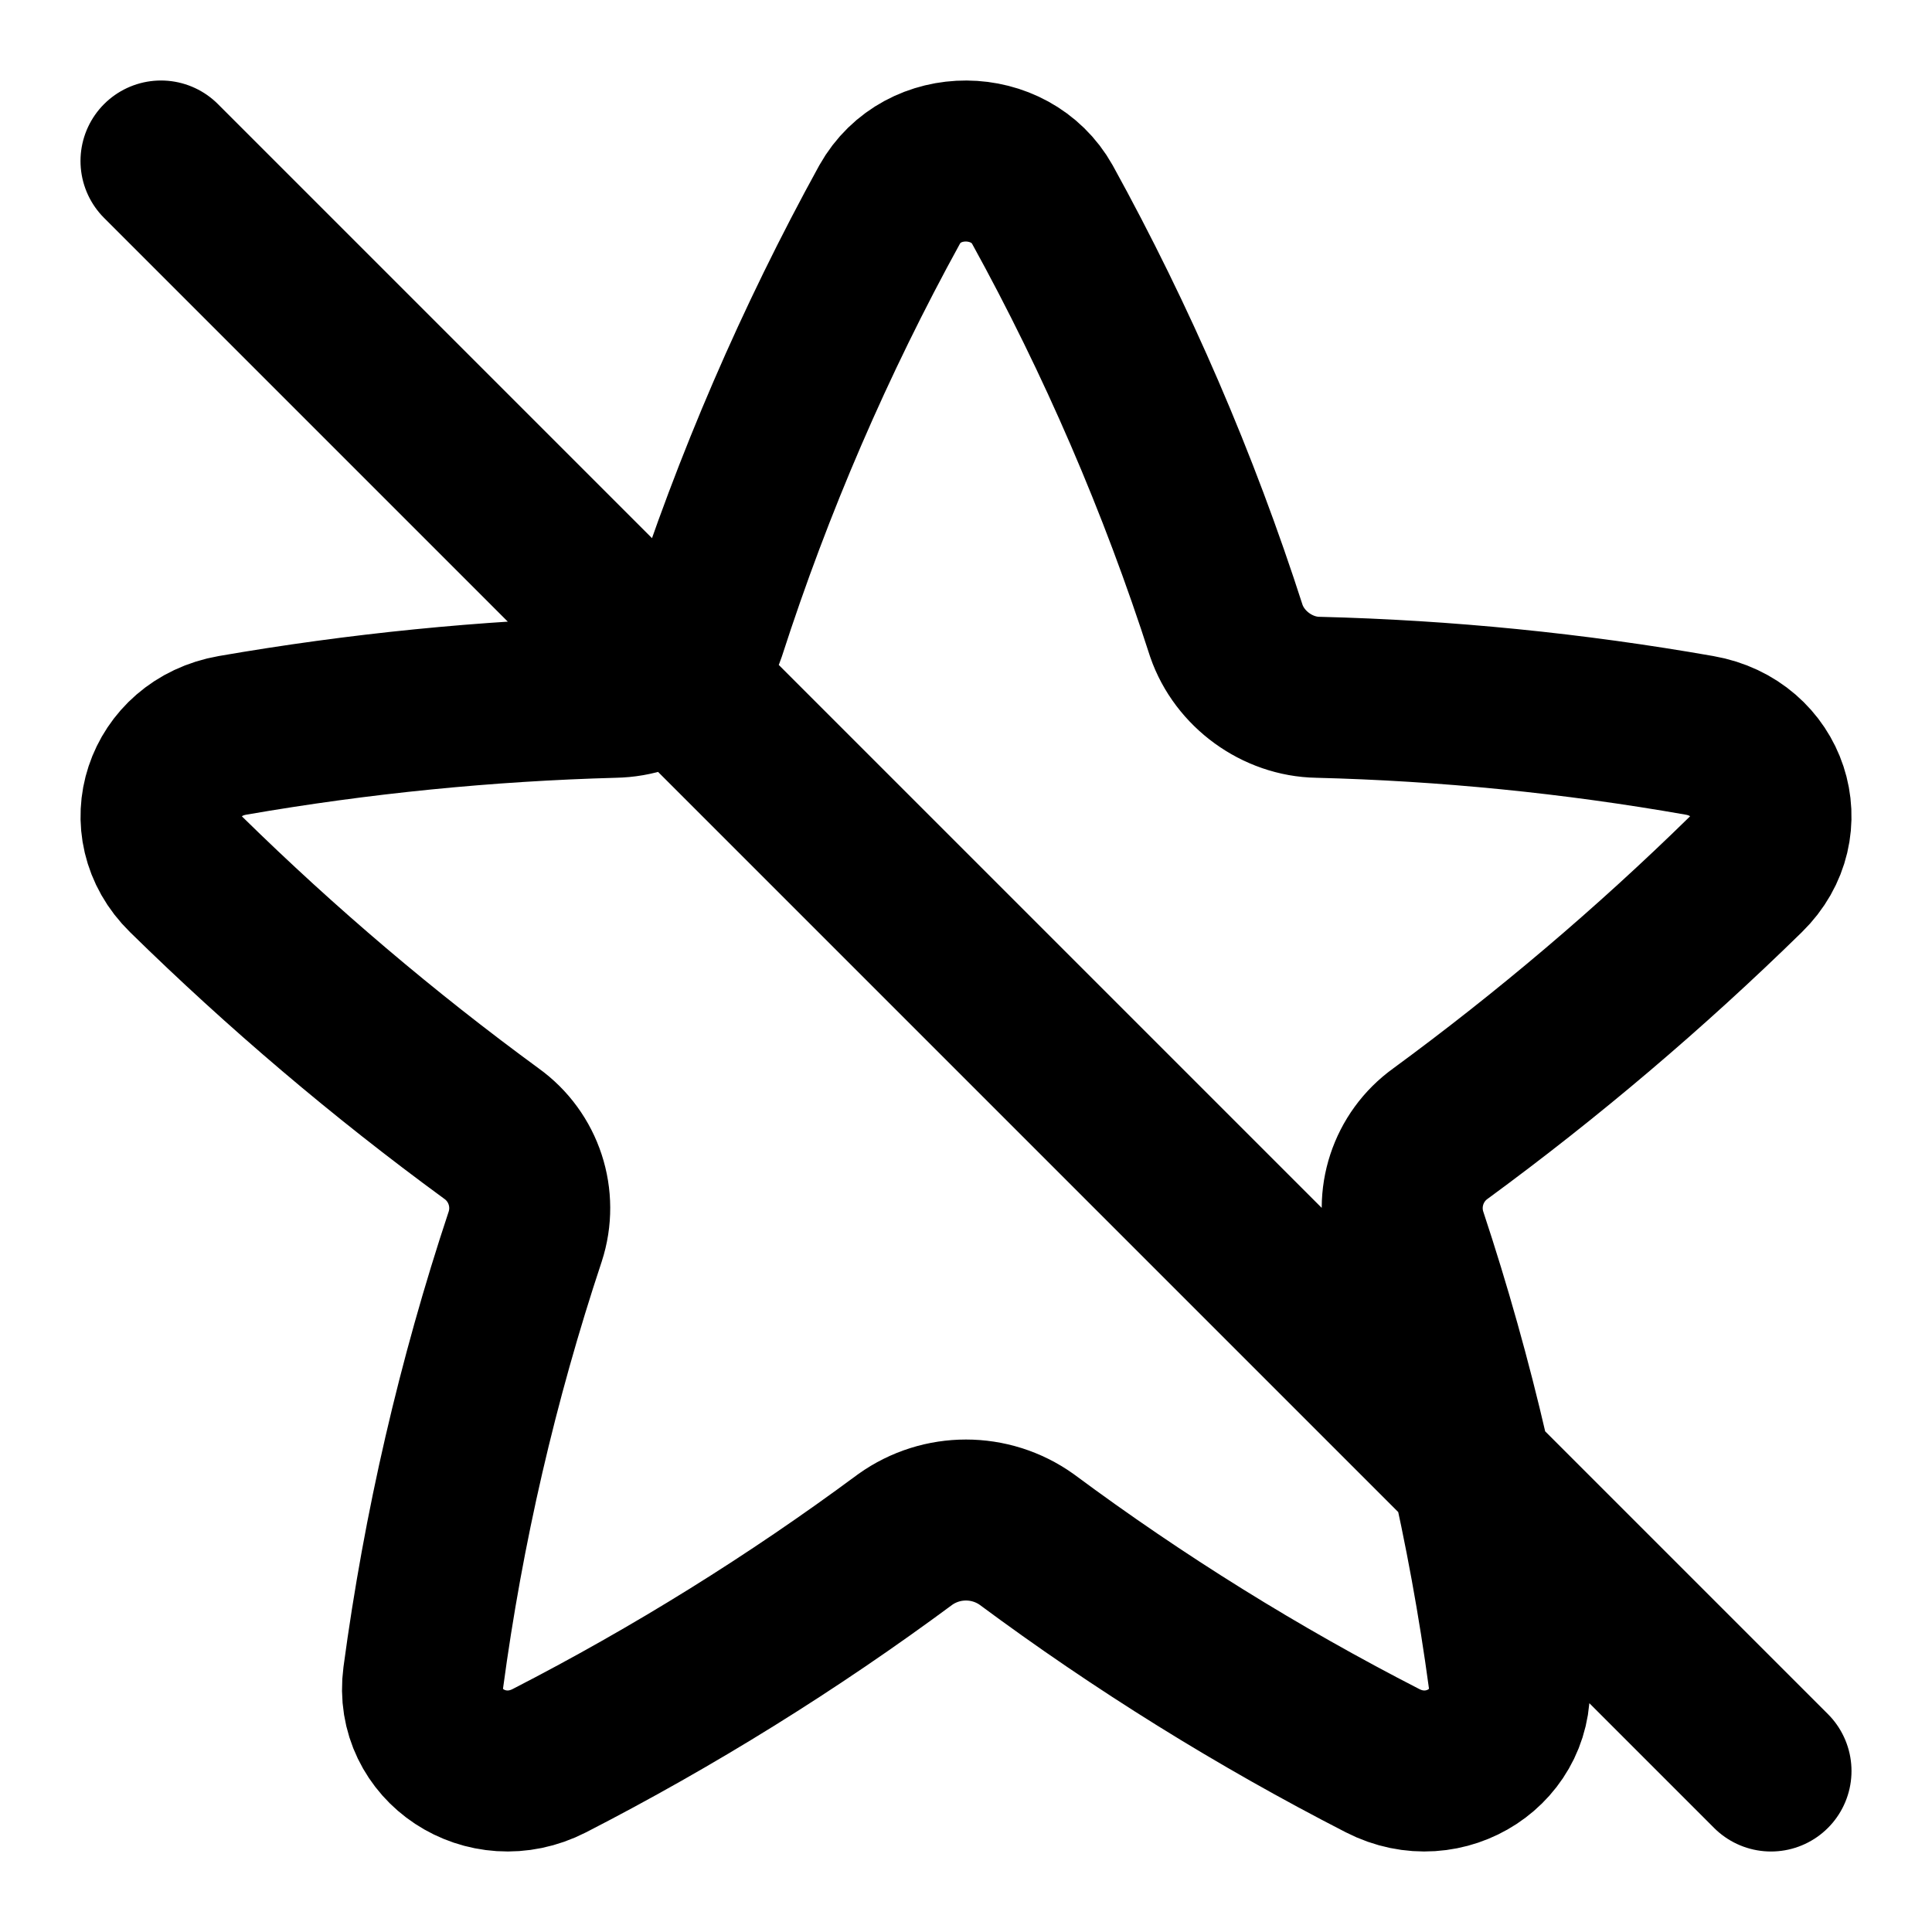
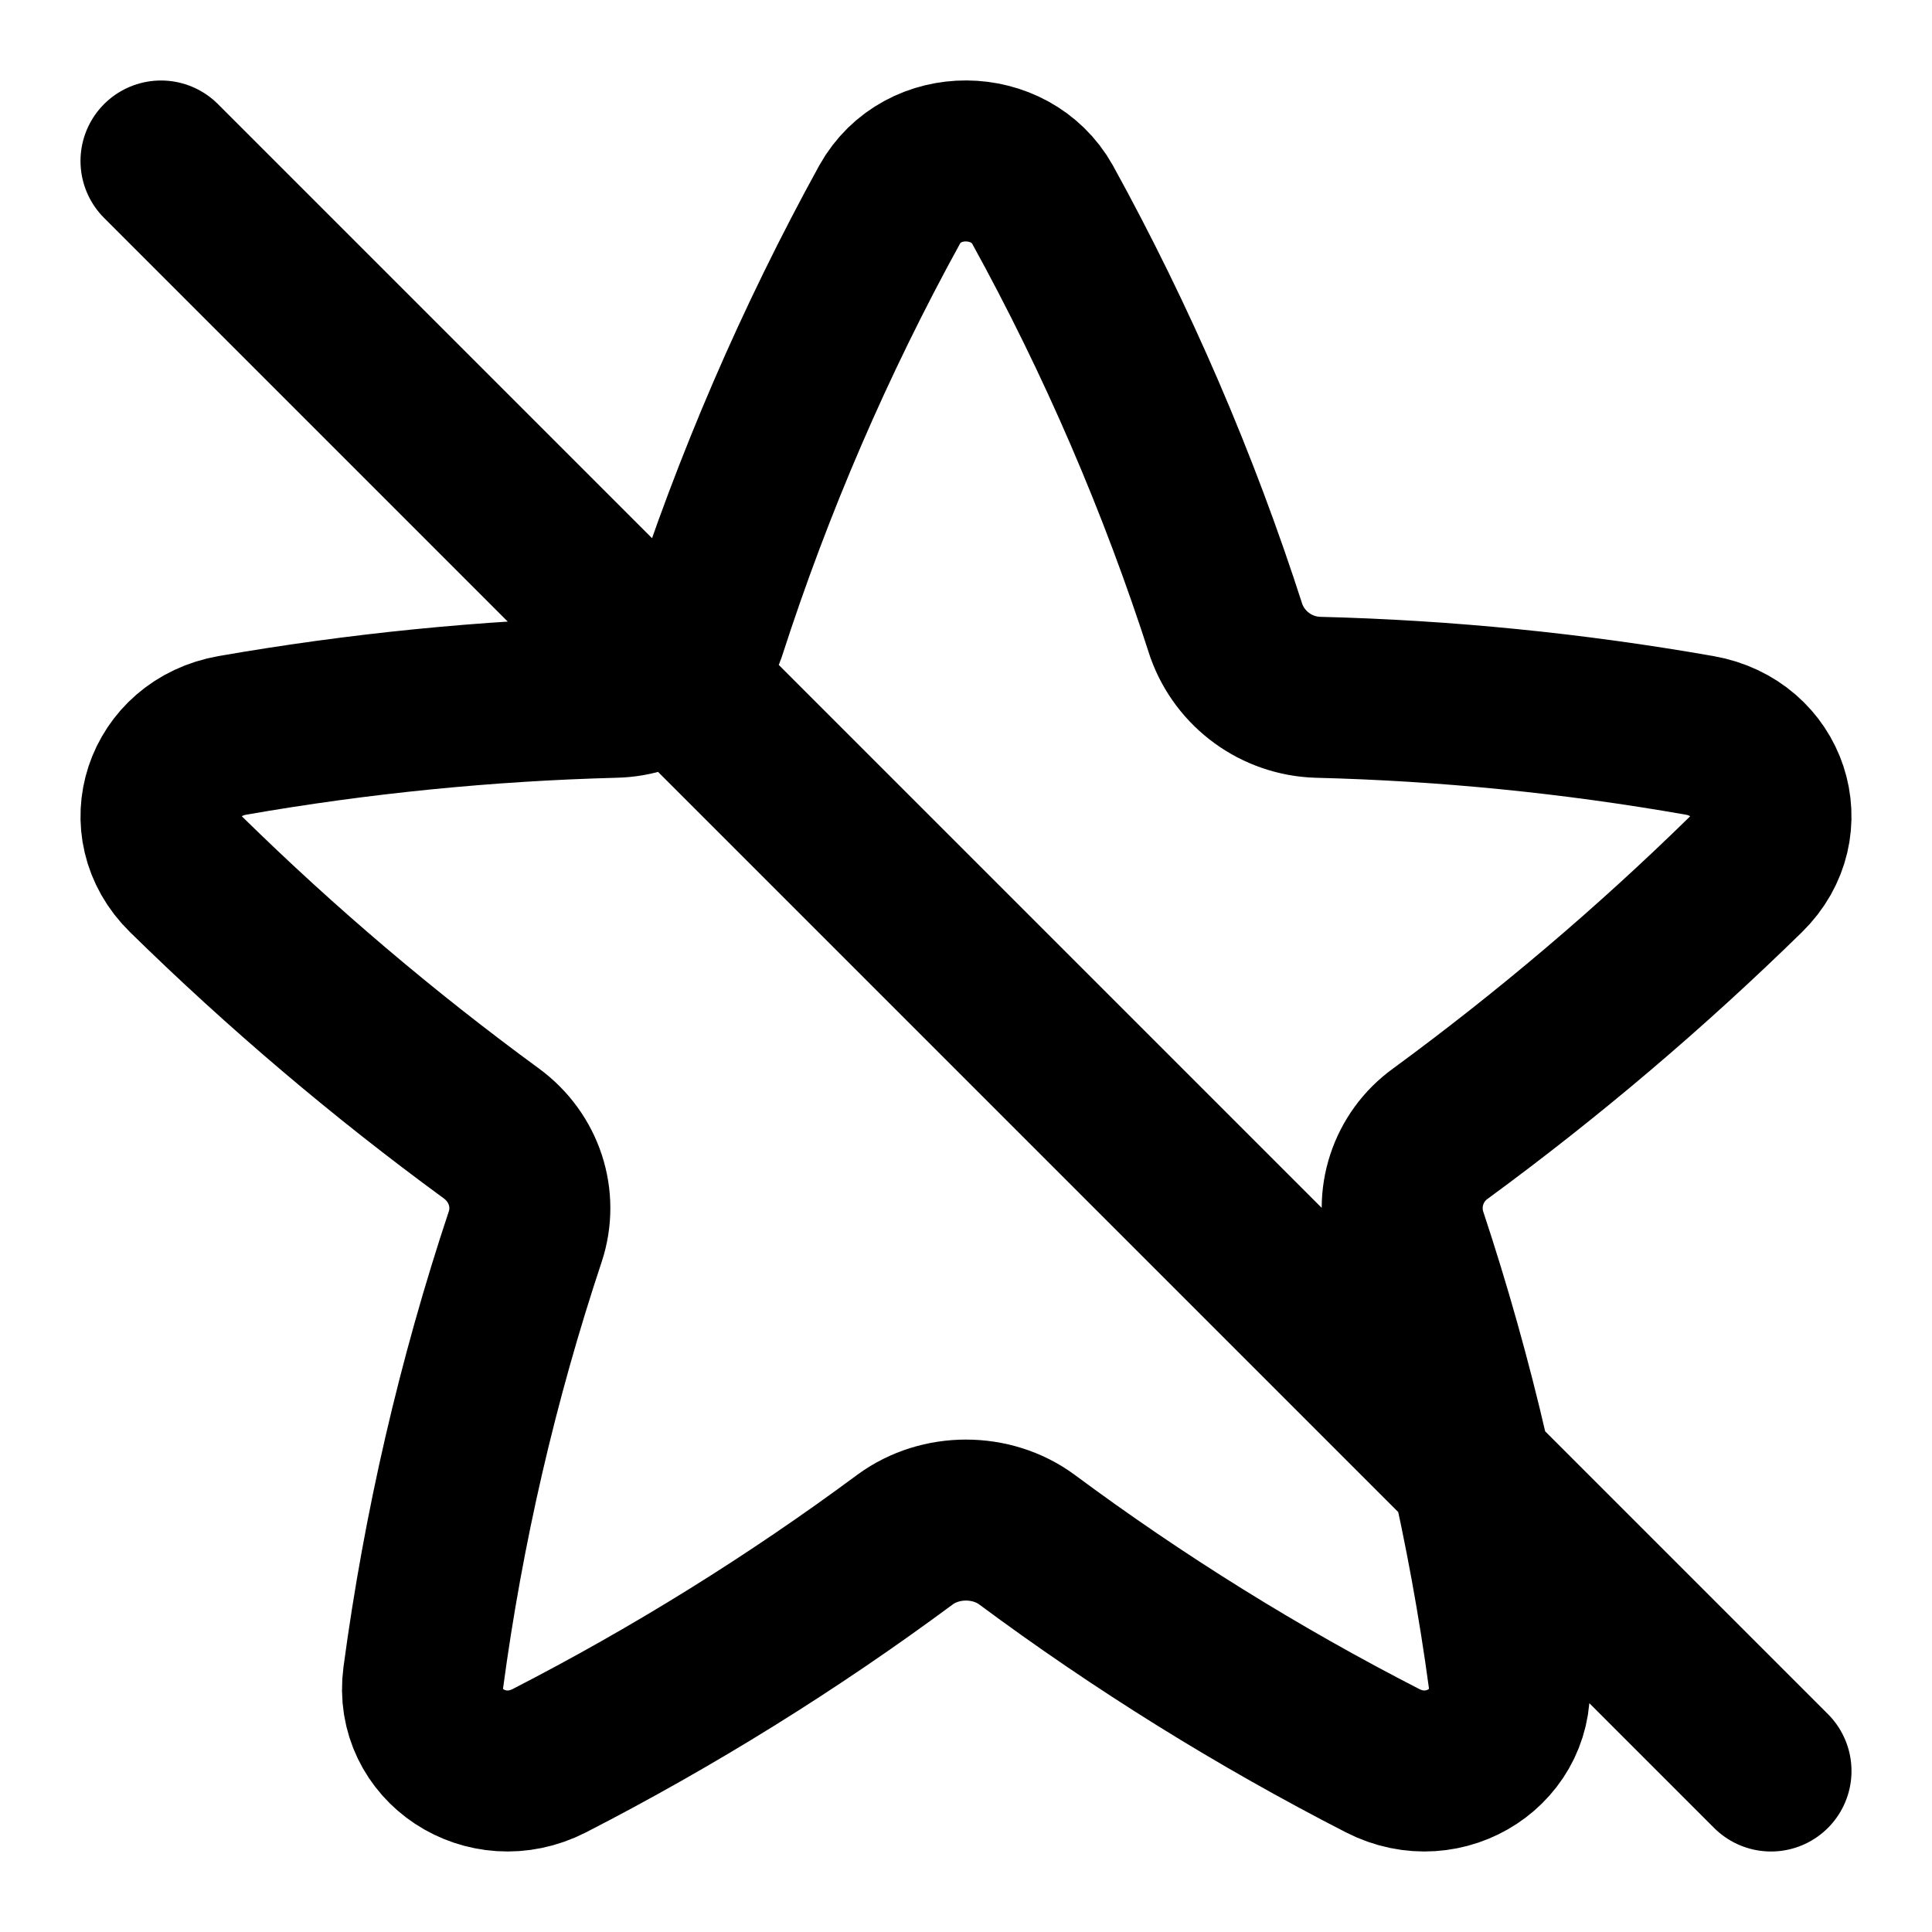
<svg xmlns="http://www.w3.org/2000/svg" width="24" height="24" viewBox="0 0 24 24" fill="none" stroke="currentColor" stroke-width="2" stroke-linecap="round" stroke-linejoin="round">
-   <path d="M7.629 8.662a1.22 1.22 0 0 0 1.136-.826 30.3 30.3 0 0 1 2.286-5.295c.409-.73 1.499-.712 1.898 0a30 30 0 0 1 2.285 5.295c.164.476.634.818 1.137.826a32 32 0 0 1 4.741.473c.861.15 1.184 1.132.572 1.73a35 35 0 0 1-3.789 3.216 1.14 1.14 0 0 0-.42 1.28 30.3 30.3 0 0 1 1.267 5.48c.111.839-.788 1.431-1.567 1.031a31.7 31.7 0 0 1-4.422-2.749 1.3 1.3 0 0 0-1.507 0 32 32 0 0 1-4.422 2.749c-.78.4-1.678-.192-1.566-1.032.25-1.862.674-3.696 1.266-5.478a1.14 1.14 0 0 0-.42-1.281 34.5 34.5 0 0 1-3.789-3.216c-.61-.598-.287-1.58.573-1.73a33 33 0 0 1 4.74-.473M22 22 2 2" />
+   <path d="M8.765 7.836a1.22 1.22 0 0 1-1.136.826c-1.59.042-3.175.2-4.741.473-.86.15-1.184 1.132-.573 1.73a34.5 34.5 0 0 0 3.79 3.216c.407.299.575.811.42 1.28a30 30 0 0 0-1.267 5.48c-.112.839.786 1.431 1.566 1.031a32 32 0 0 0 4.422-2.749c.438-.32 1.07-.32 1.507 0a31.7 31.7 0 0 0 4.422 2.749c.78.4 1.678-.192 1.567-1.032a30.3 30.3 0 0 0-1.267-5.478 1.14 1.14 0 0 1 .42-1.281 35 35 0 0 0 3.79-3.216c.61-.598.288-1.58-.573-1.73a32 32 0 0 0-4.741-.473 1.25 1.25 0 0 1-1.137-.826A30 30 0 0 0 12.95 2.54c-.4-.712-1.49-.73-1.898 0a30.3 30.3 0 0 0-2.286 5.295M2 2l20 20" />
</svg>
